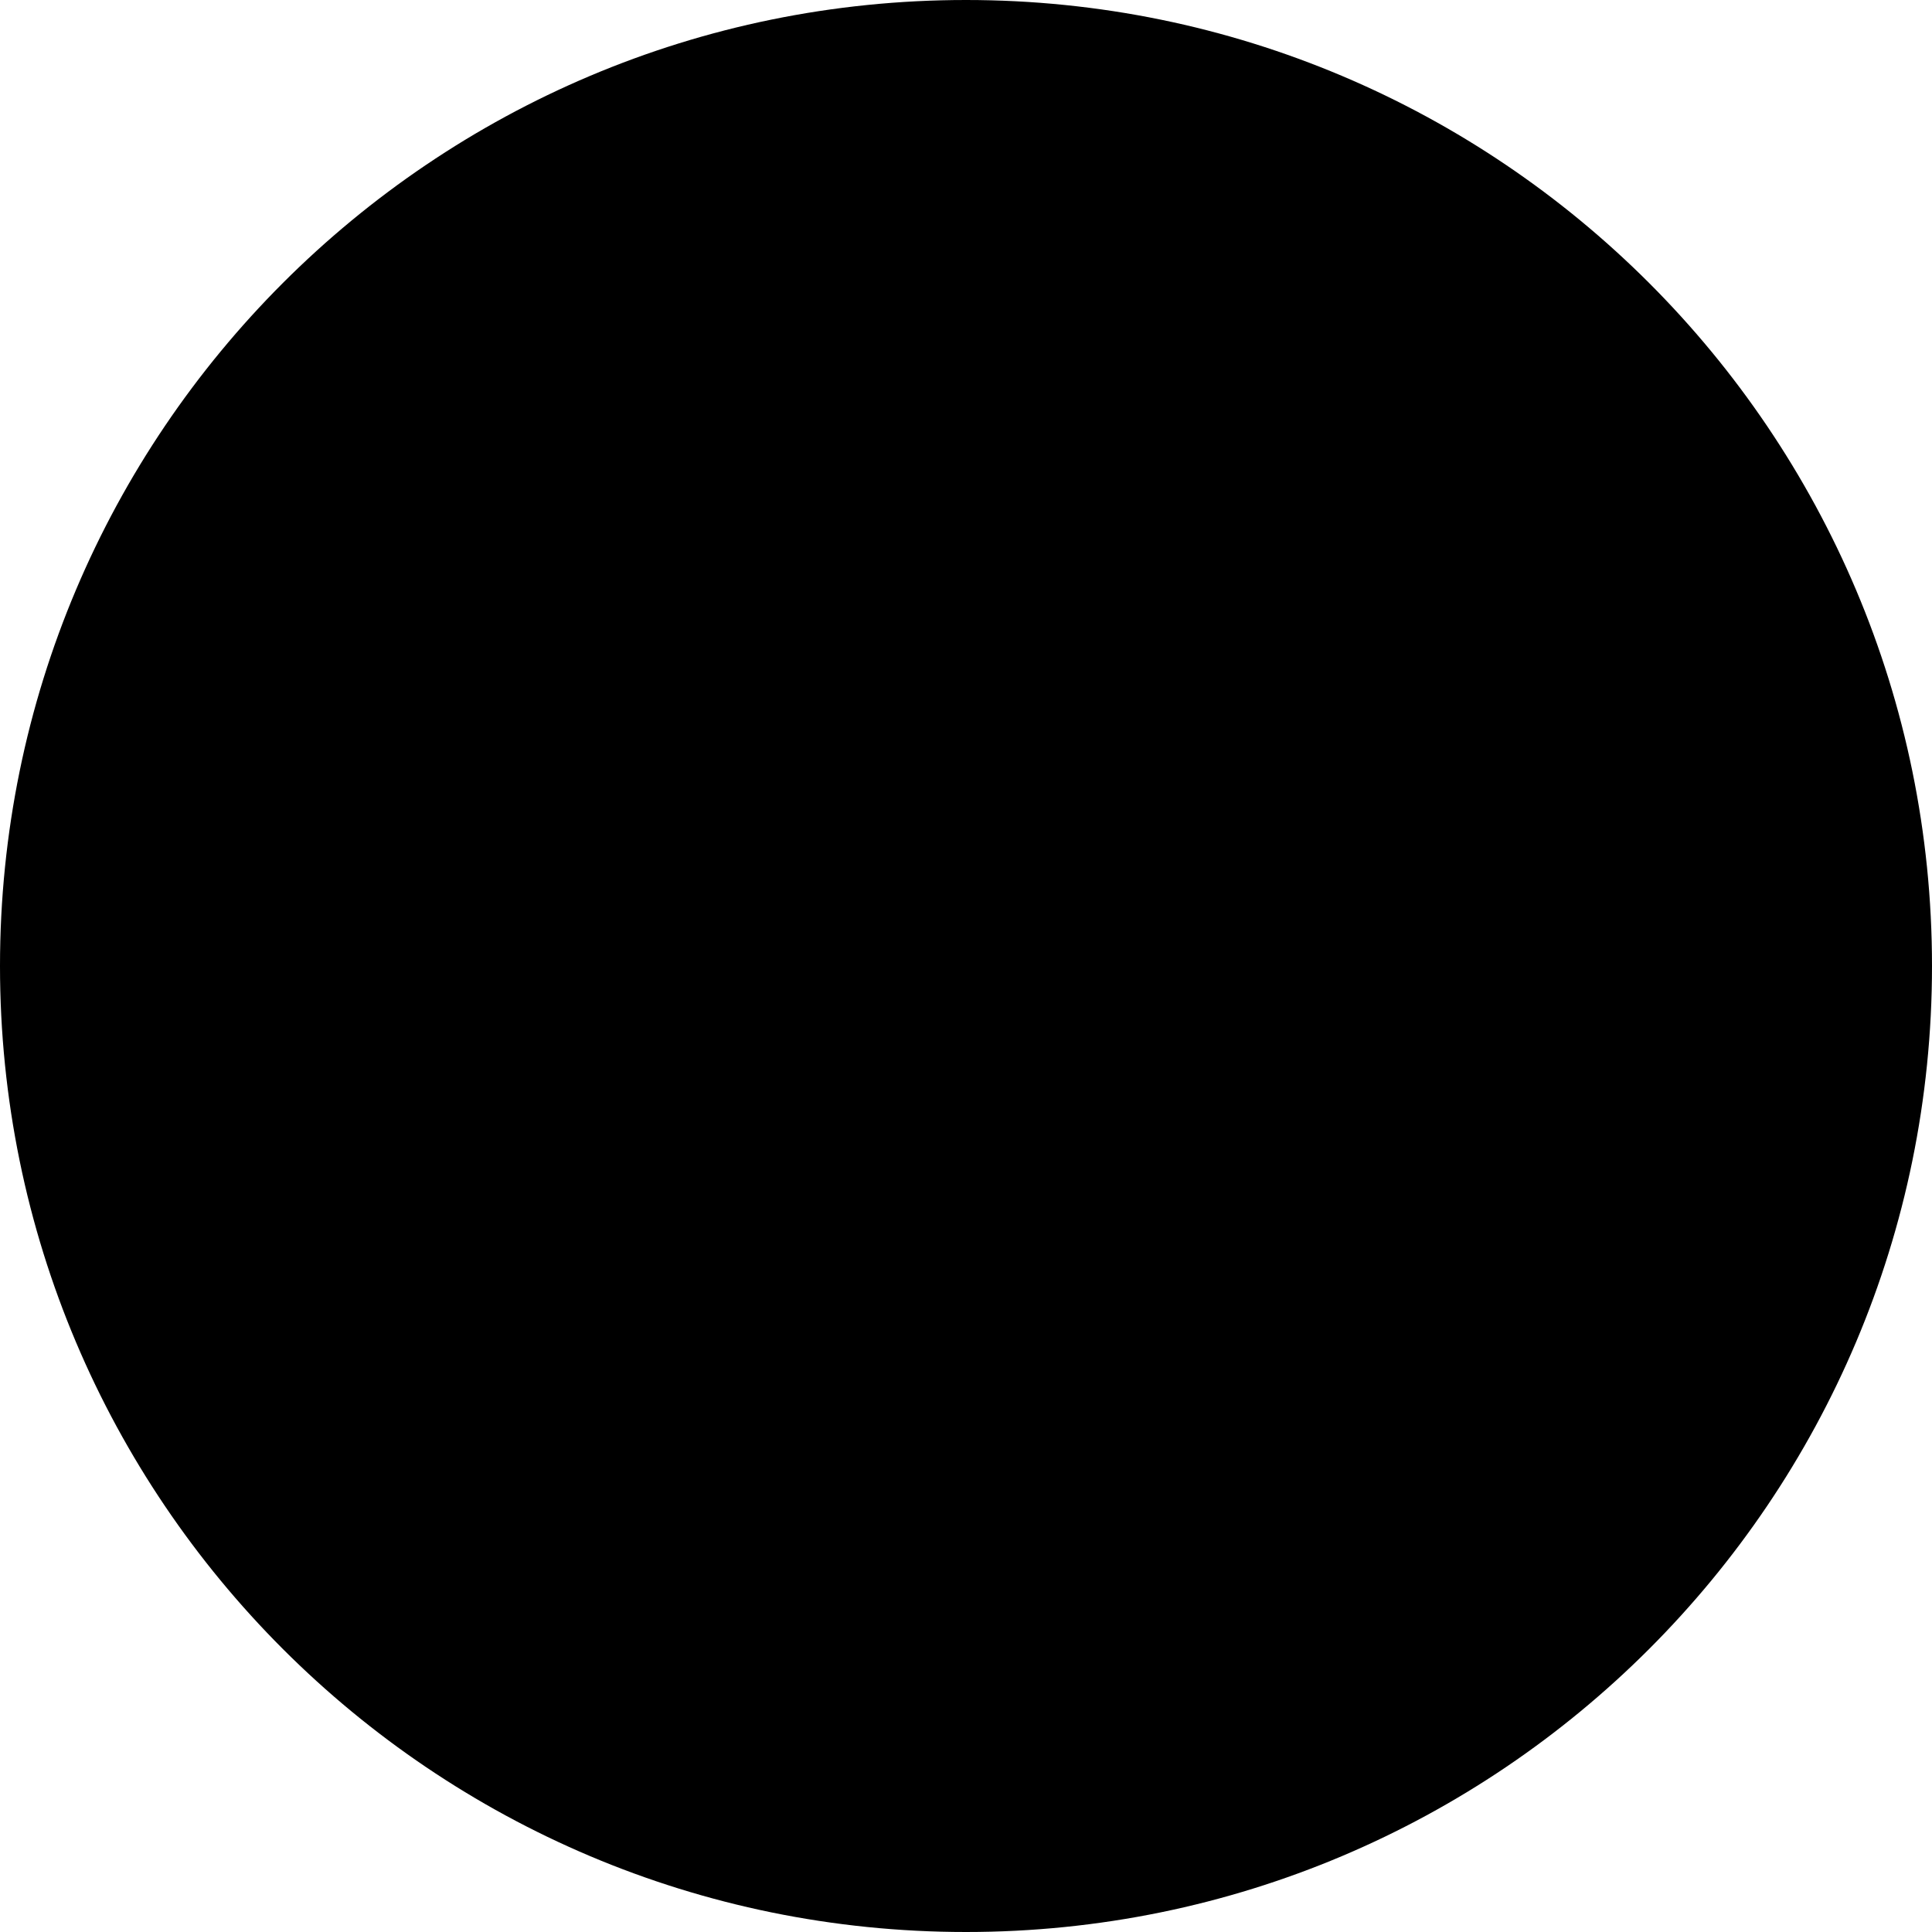
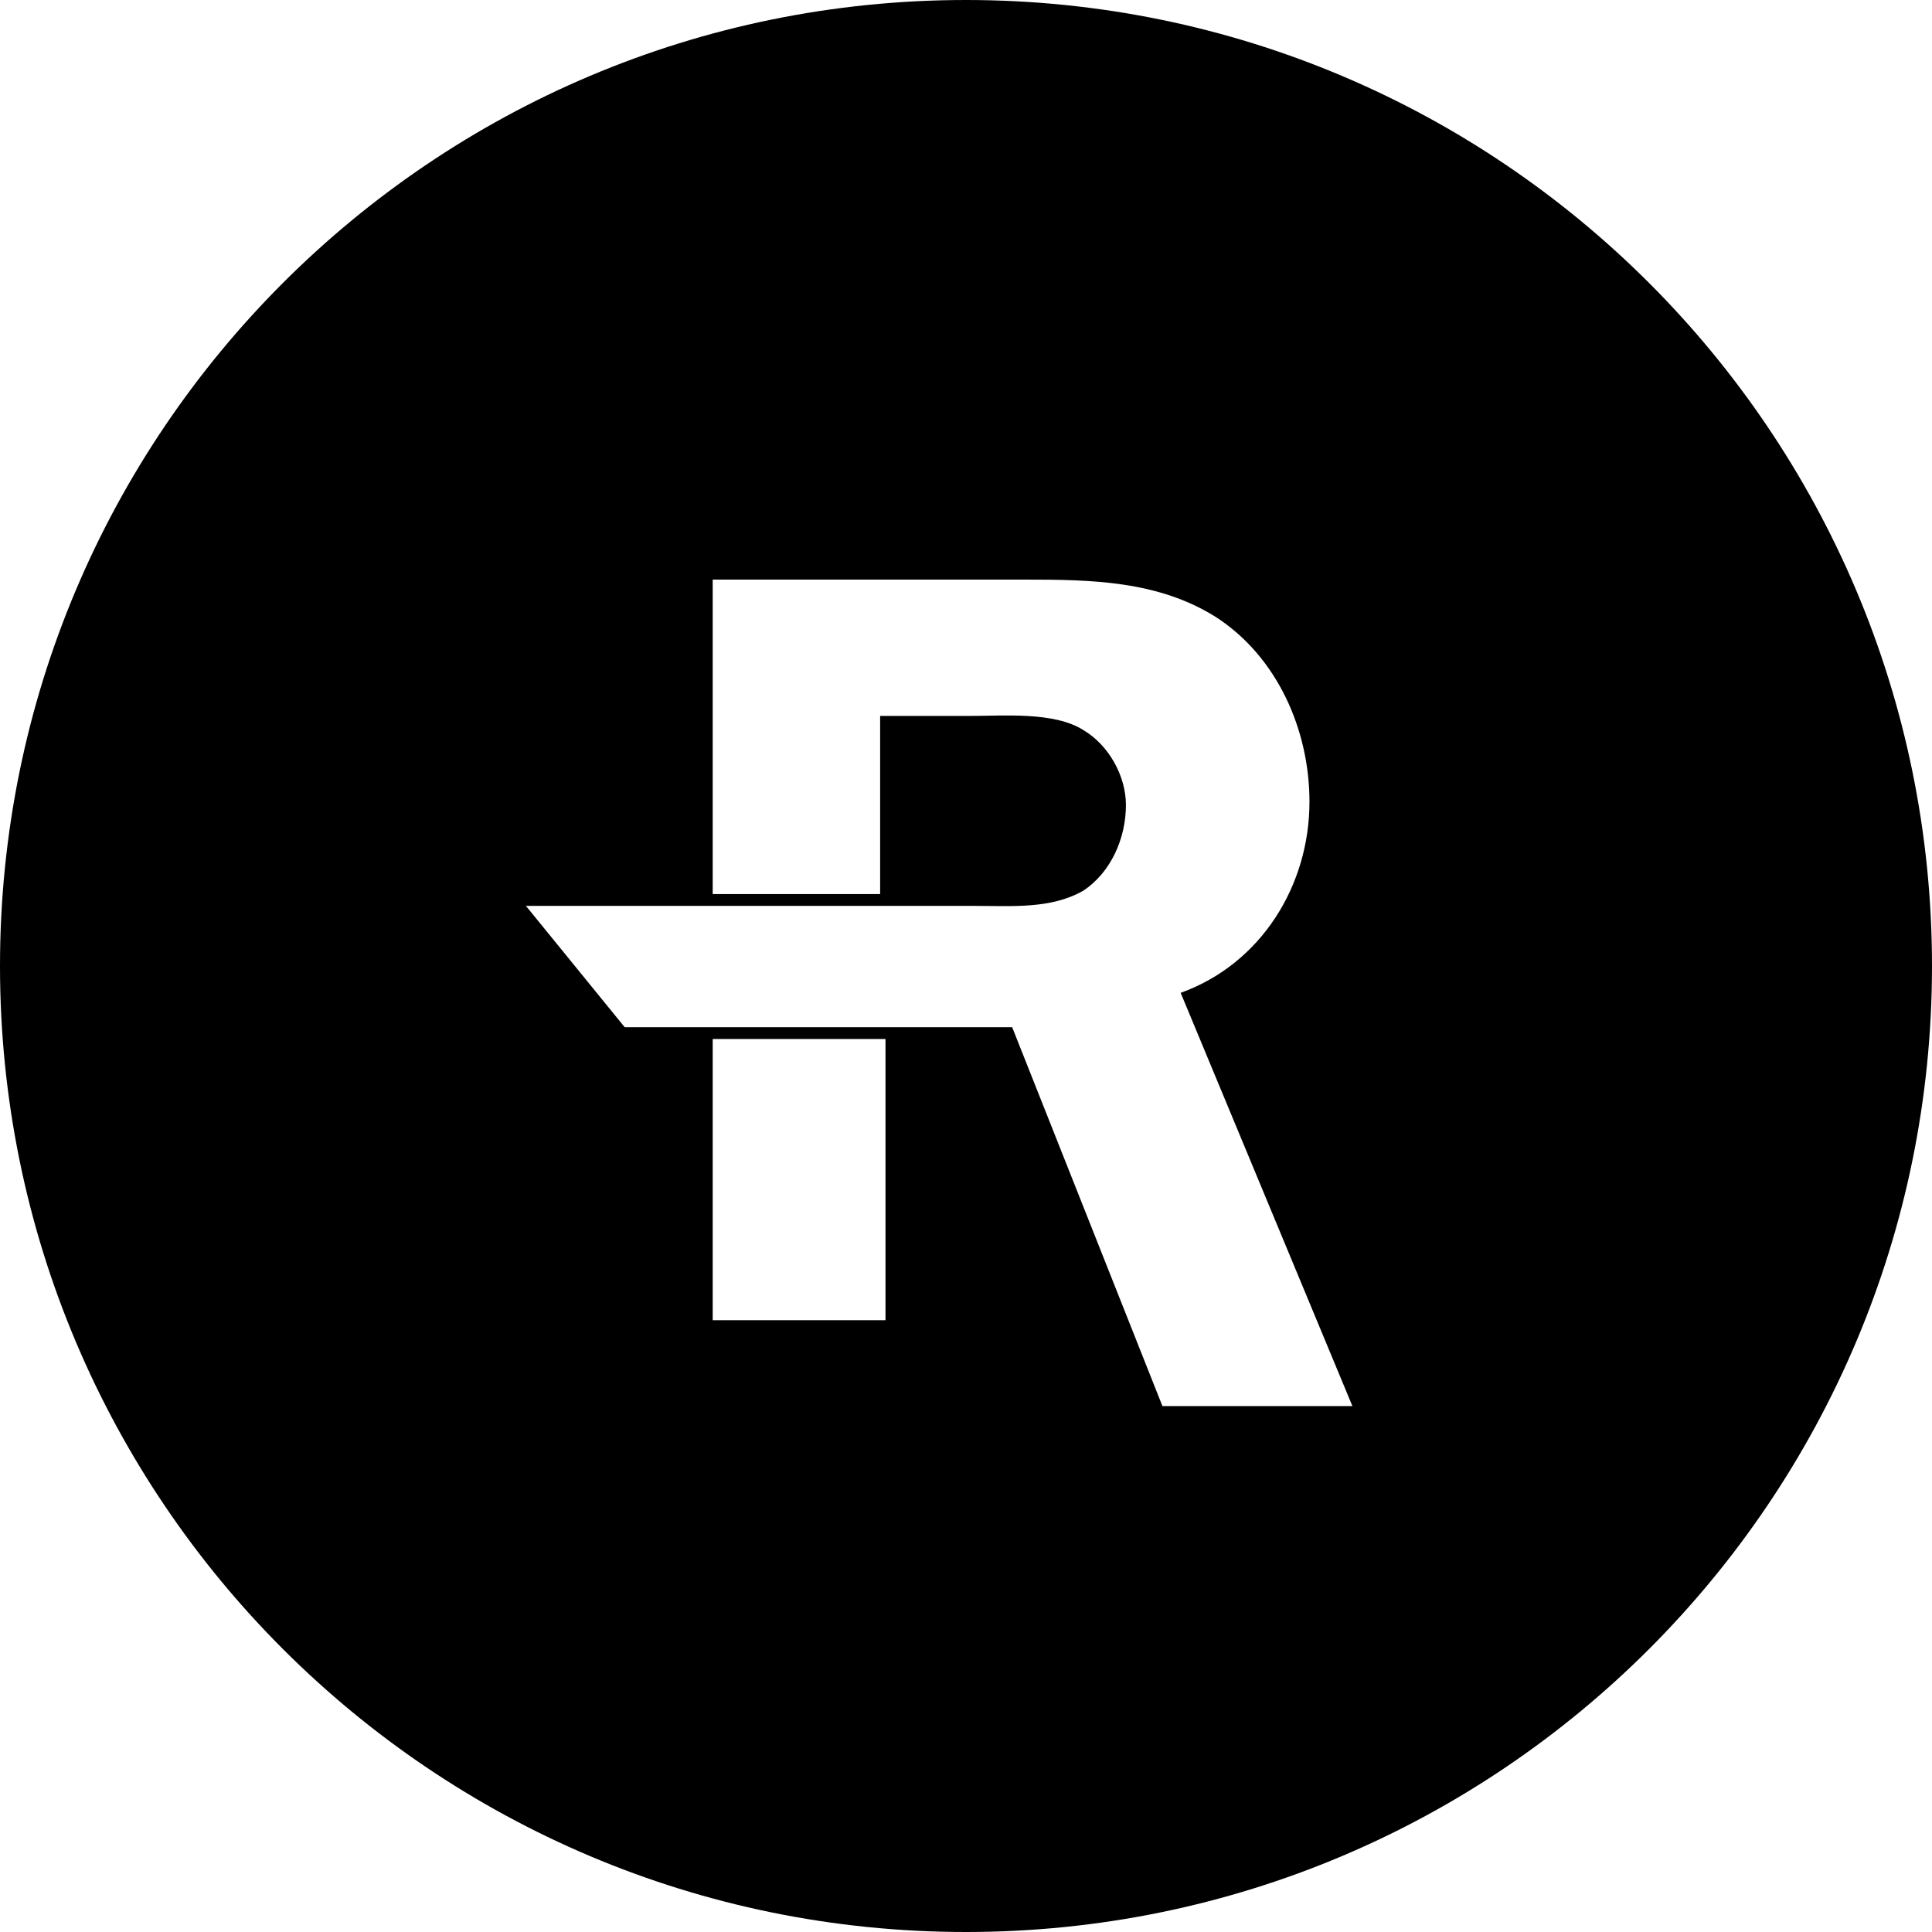
- <svg xmlns="http://www.w3.org/2000/svg" width="180" height="180" viewBox="0 0 180 180">
-   <circle cx="90" cy="90" r="90" />
-   <path d="M82 83.3H66.4V54h29.1c6.2 0 12.4.1 17.8 3.5a20.6 20.6 0 018.7 17.2c0 7.8-4.5 15-12 17.8l16 38.5h-17.7l-14-35.3H58.2L49 84.4h42c3.3 0 6.9.3 9.8-1.4 2.7-1.7 4-4.9 4-8 0-2.7-1.5-5.6-3.9-7-2.7-1.7-7.4-1.3-10.4-1.3H82v16.6zm.5 13.5V123H66.4V96.8h16.1z" fill-rule="evenodd" />
+ <svg xmlns="http://www.w3.org/2000/svg" height="180" width="180" viewBox="0 0 180 180">
+   <path fill-rule="evenodd" d="M90 180A90 90 0 1190 0a90 90 0 010 180zm-8-96.7V66.7h8.5c3 0 7.7-.4 10.4 1.3 2.4 1.4 4 4.3 4 7 0 3.1-1.4 6.3-4 8-3 1.7-6.6 1.4-10 1.4H49l9.2 11.3h36.1l14 35.3H126l-16-38.5c7.5-2.7 12-10 12-17.8 0-6.7-3-13.5-8.7-17.2-5.4-3.4-11.6-3.5-17.8-3.5H66.4v29.3H82zm.5 13.5H66.4V123h16.1V96.8z" />
</svg>
